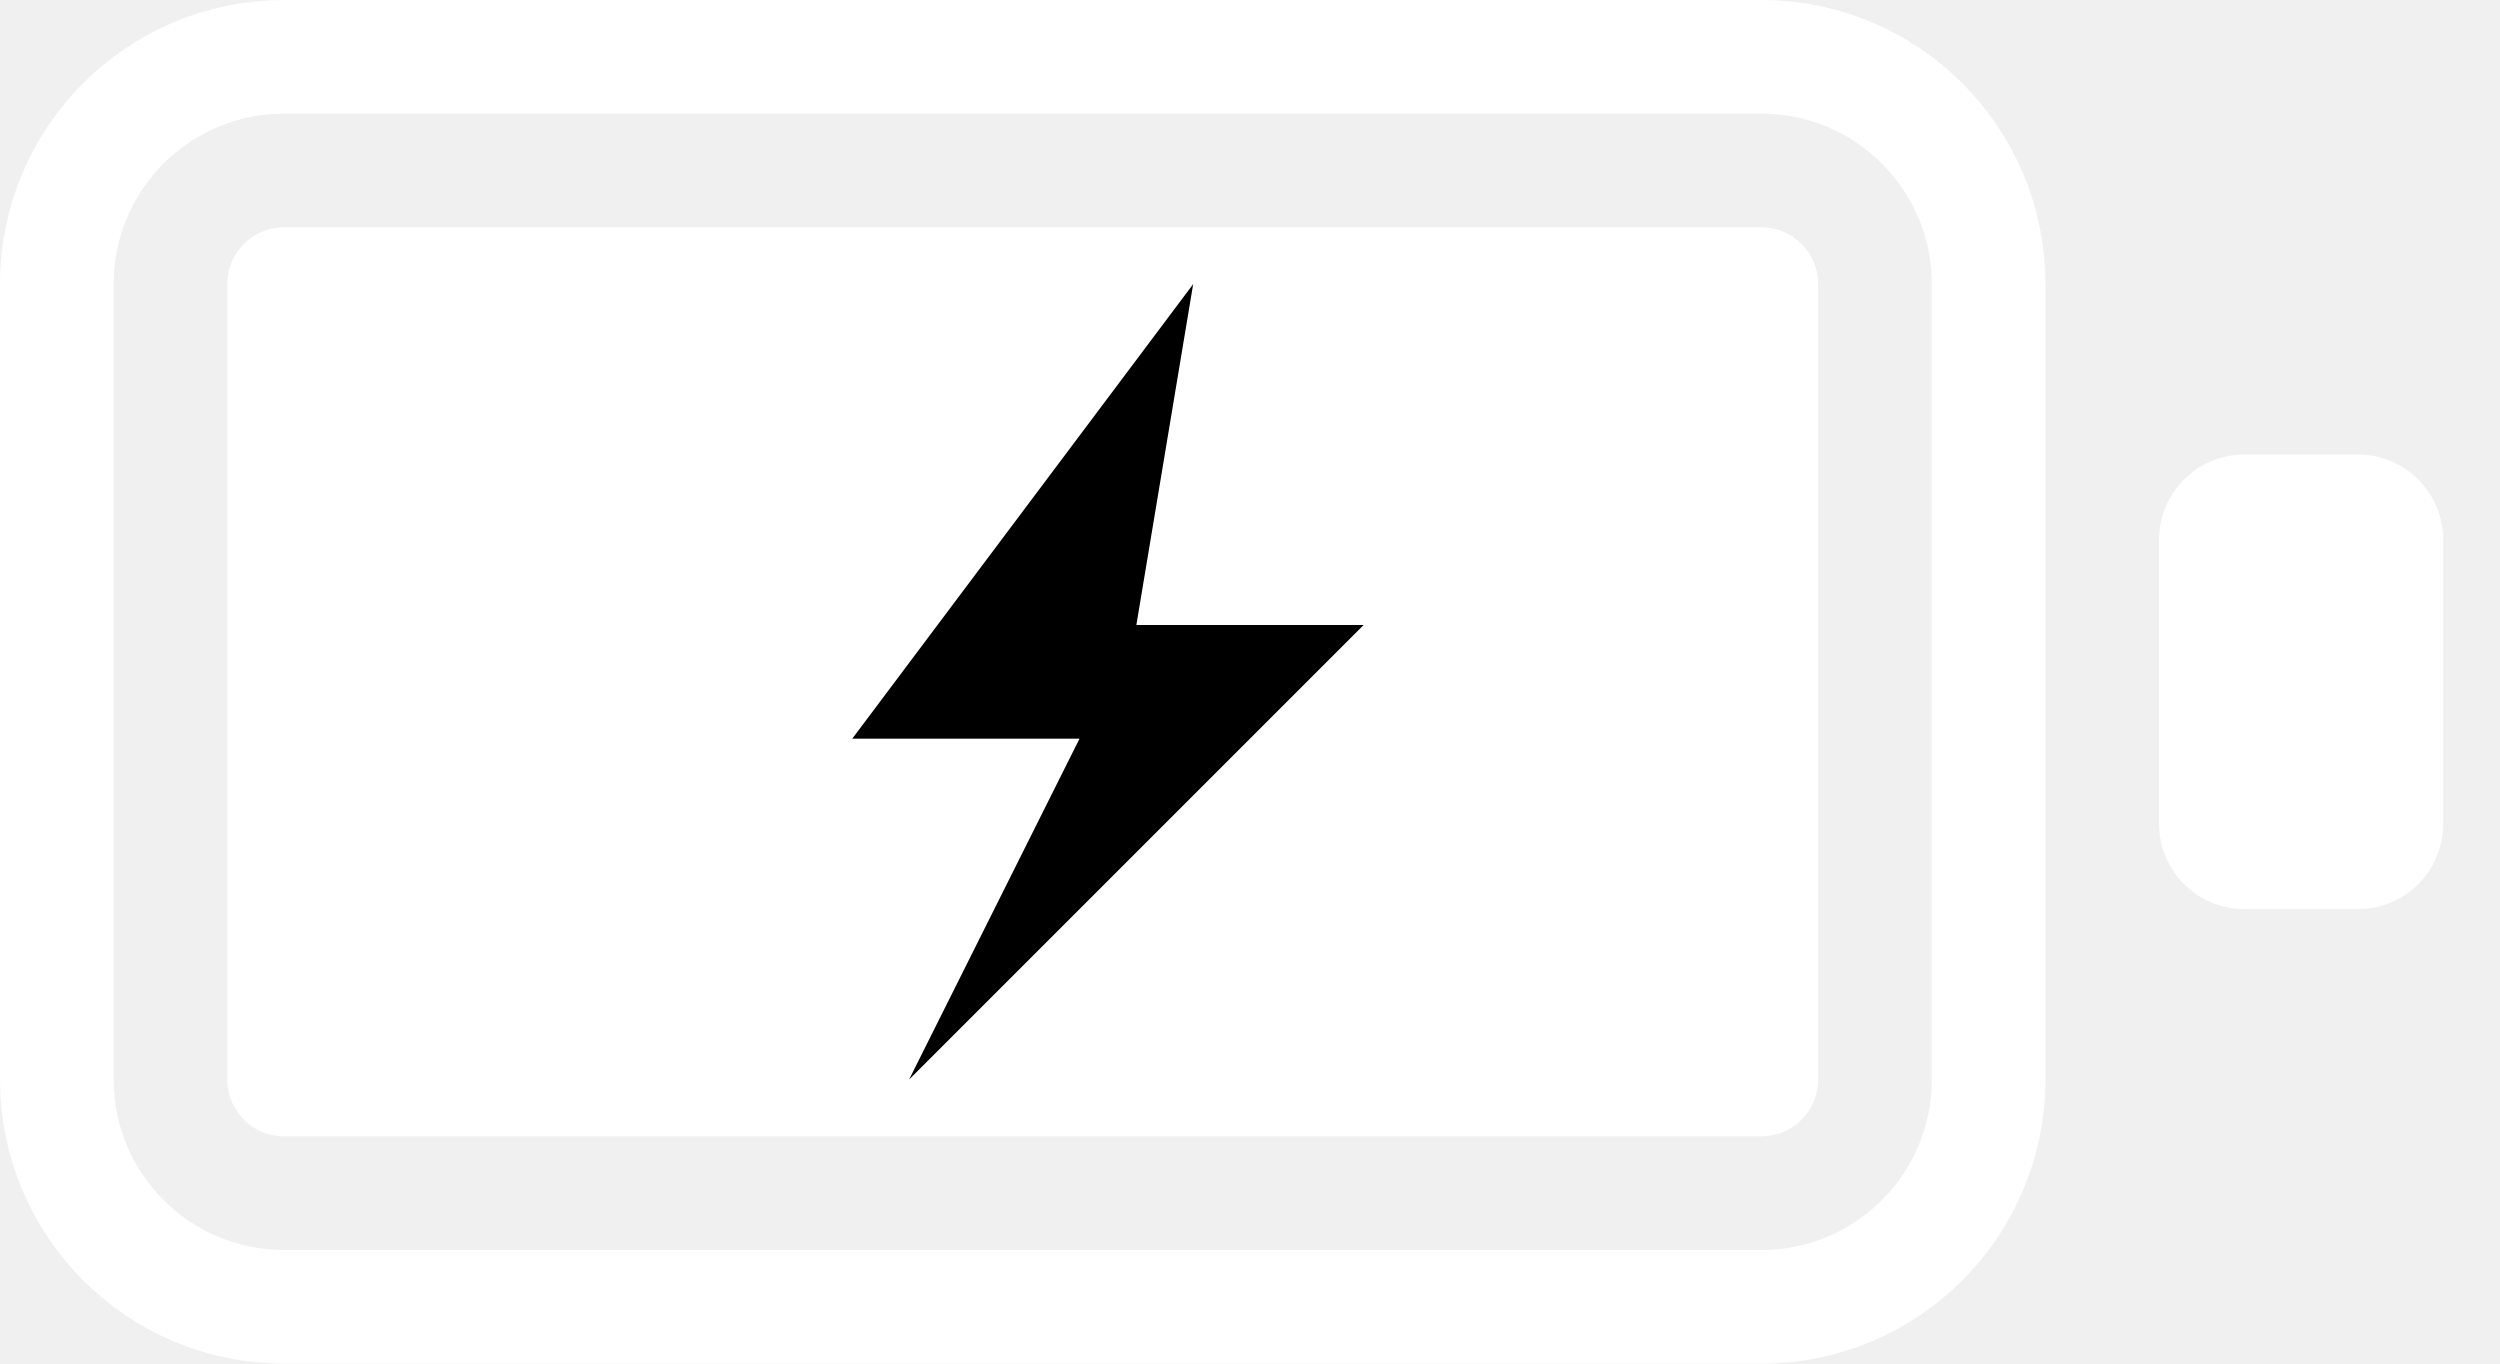
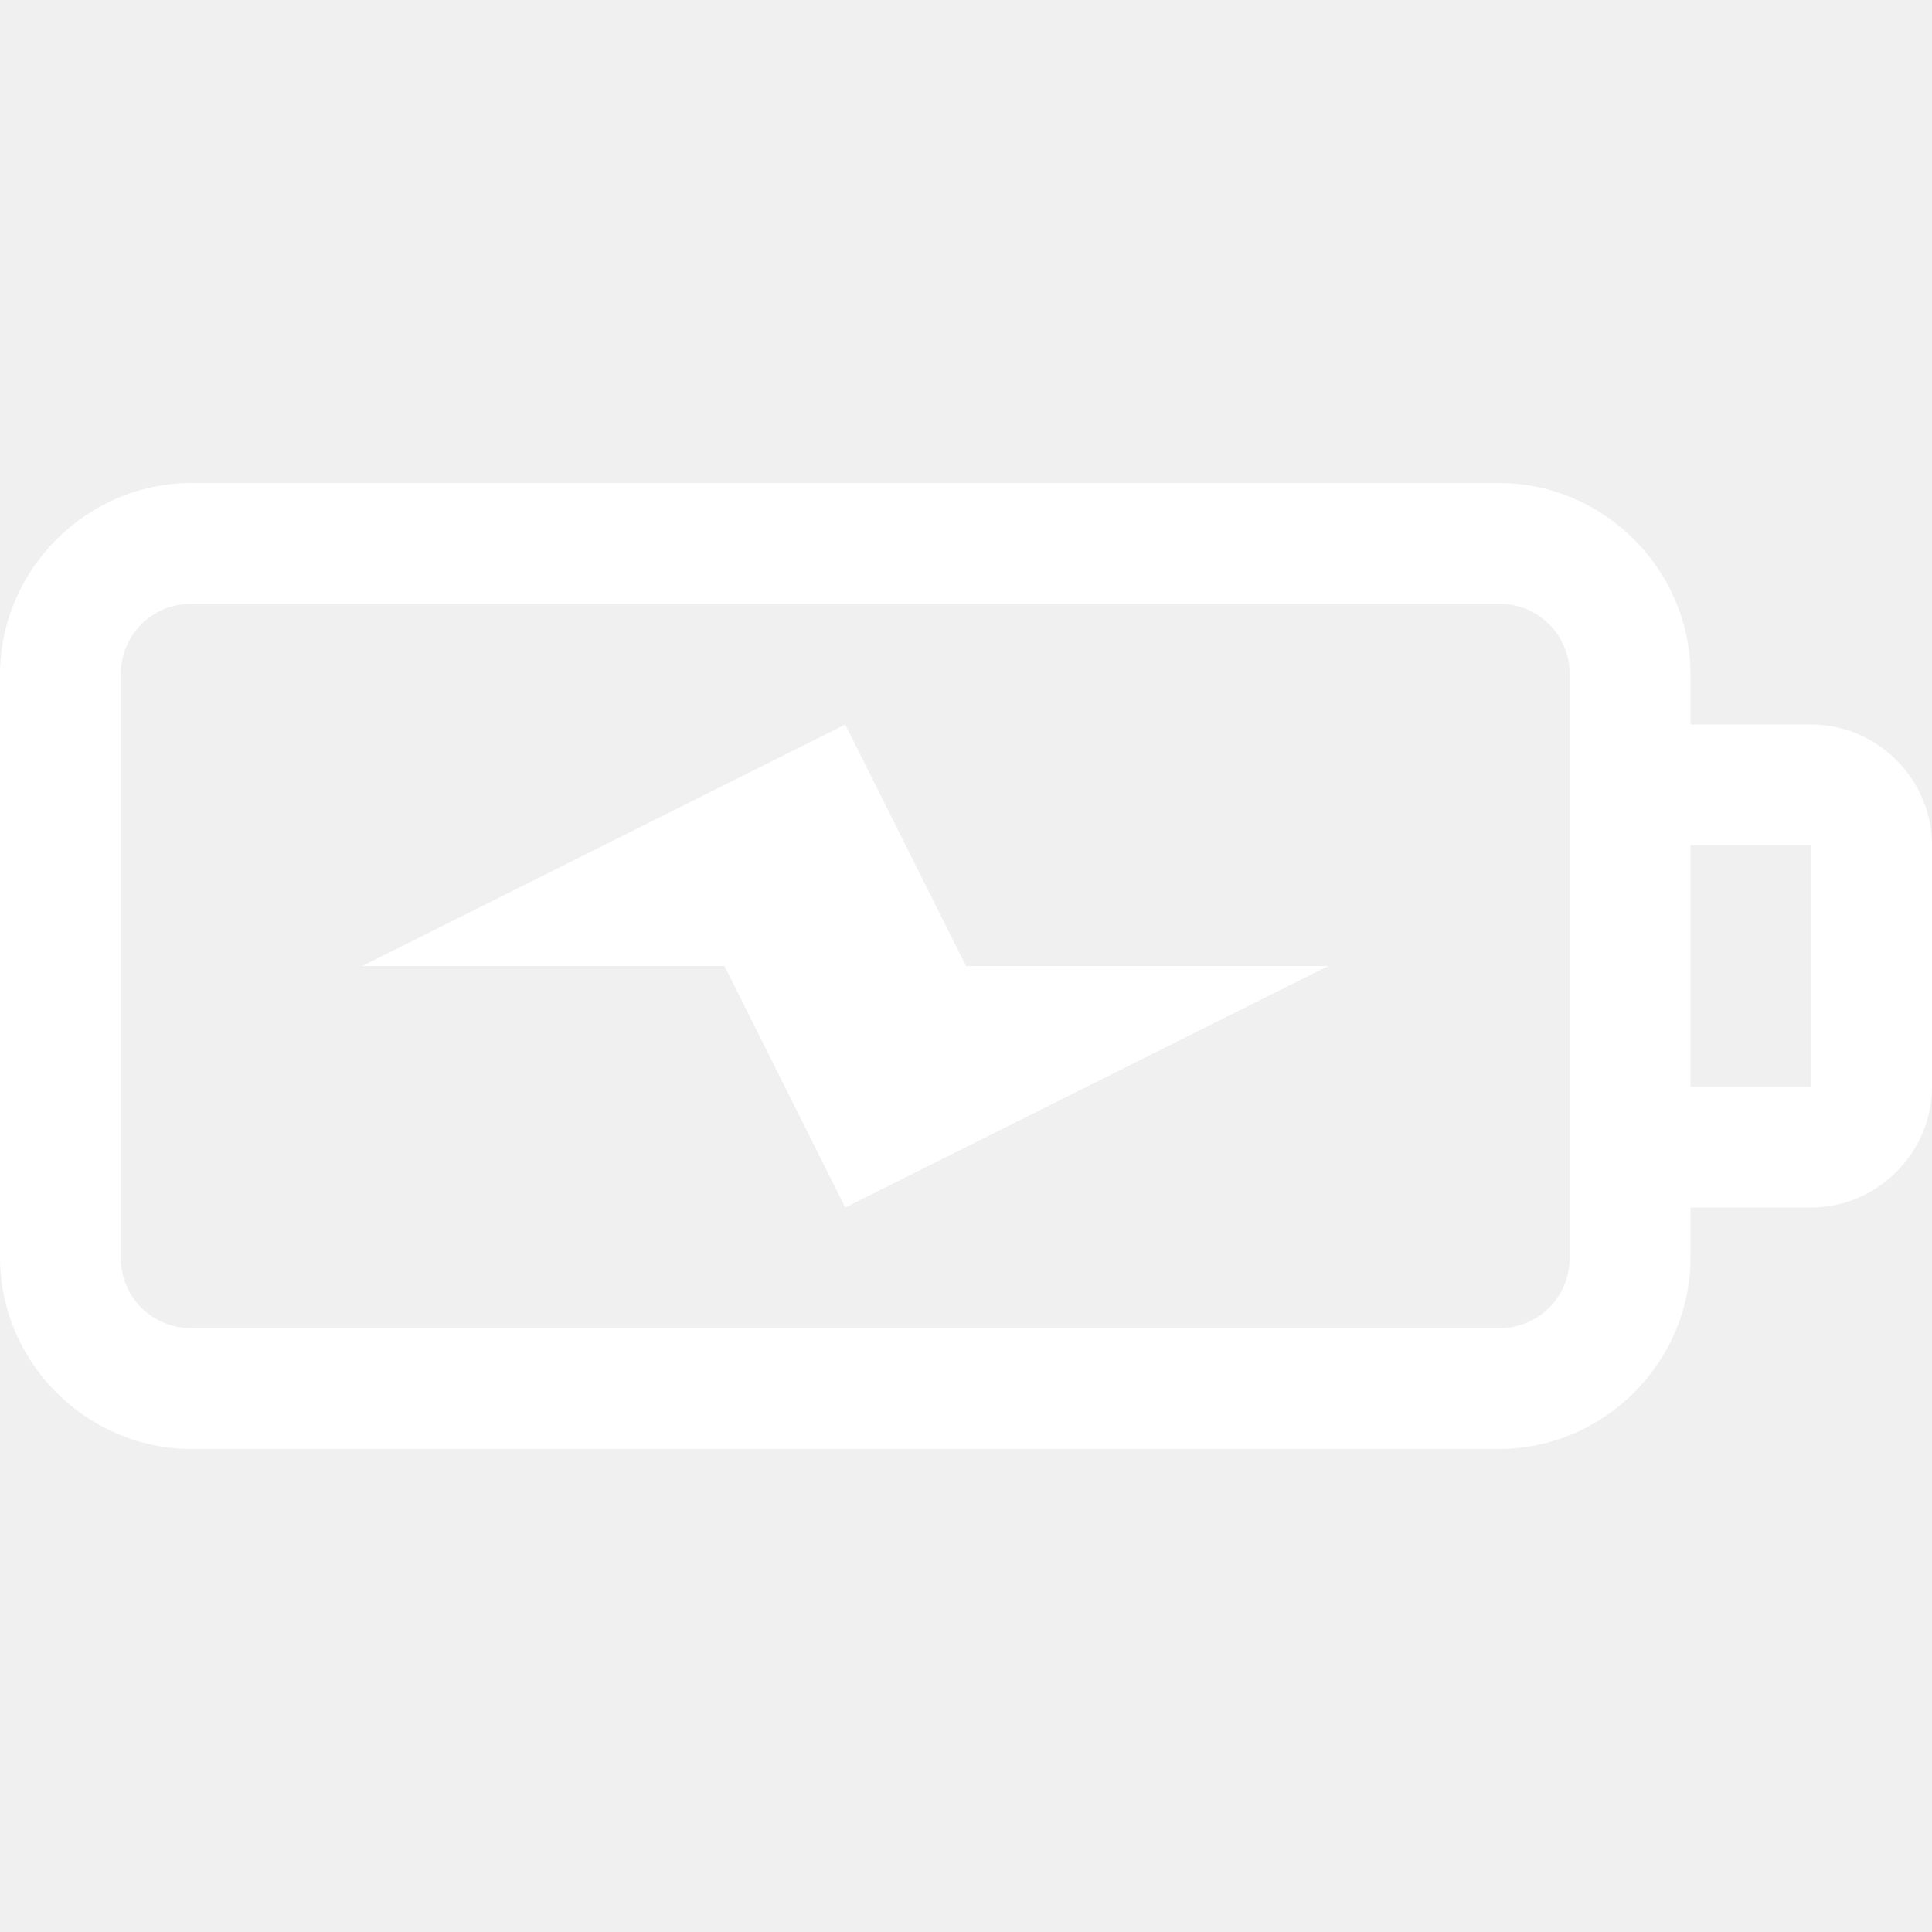
- <svg xmlns="http://www.w3.org/2000/svg" viewBox="0 0 22 12">
-   <rect x="0.5" y="0.5" width="17" height="11" rx="2" fill="none" stroke="white" stroke-width="1" />
-   <rect x="19" y="4" width="2.5" height="4" rx="0.75" fill="white" />
-   <rect x="2" y="2" width="14" height="8" rx="0.5" fill="white" />
-   <path d="M 10.5,2.5 L 7.5,6.5 L 9.5,6.5 L 8,9.5 L 12,5.5 L 10,5.5 Z" fill="black" />
+ <svg xmlns="http://www.w3.org/2000/svg" viewBox="0 0 16 16" version="1.1" id="svg4">
+   <defs id="defs8" />
+   <path style="line-height:normal;text-indent:0;text-align:start;text-decoration-line:none;text-decoration-style:solid;text-decoration-color:#000;text-transform:none;block-progression:tb;isolation:auto;mix-blend-mode:normal;fill:#ffffff" d="M 1.588 4 C 0.717 4 1.4802974e-16 4.717 0 5.588 L 0 10.412 C 0 11.283 0.717 12 1.588 12 L 12.412 12 C 13.283 12 14 11.283 14 10.412 L 14 10 L 15 10 C 15.547 10 16 9.547 16 9 L 16 7 C 16 6.453 15.547 6 15 6 L 14 6 L 14 5.588 C 14 4.717 13.283 4 12.412 4 L 1.588 4 z M 1.588 5 L 12.412 5 C 12.742 5 13 5.258 13 5.588 L 13 10.412 C 13 10.742 12.742 11 12.412 11 L 1.588 11 C 1.258 11 1 10.742 1 10.412 L 1 5.588 C 1 5.258 1.258 5 1.588 5 z M 7 6 L 3 8 L 6 8 L 7 10 L 11 8 L 8 8 L 7 6 z M 14 7 L 15 7 L 15 9 L 14 9 L 14 7 z" color="#000" font-weight="400" font-family="sans-serif" white-space="normal" overflow="visible" id="path2" />
</svg>
